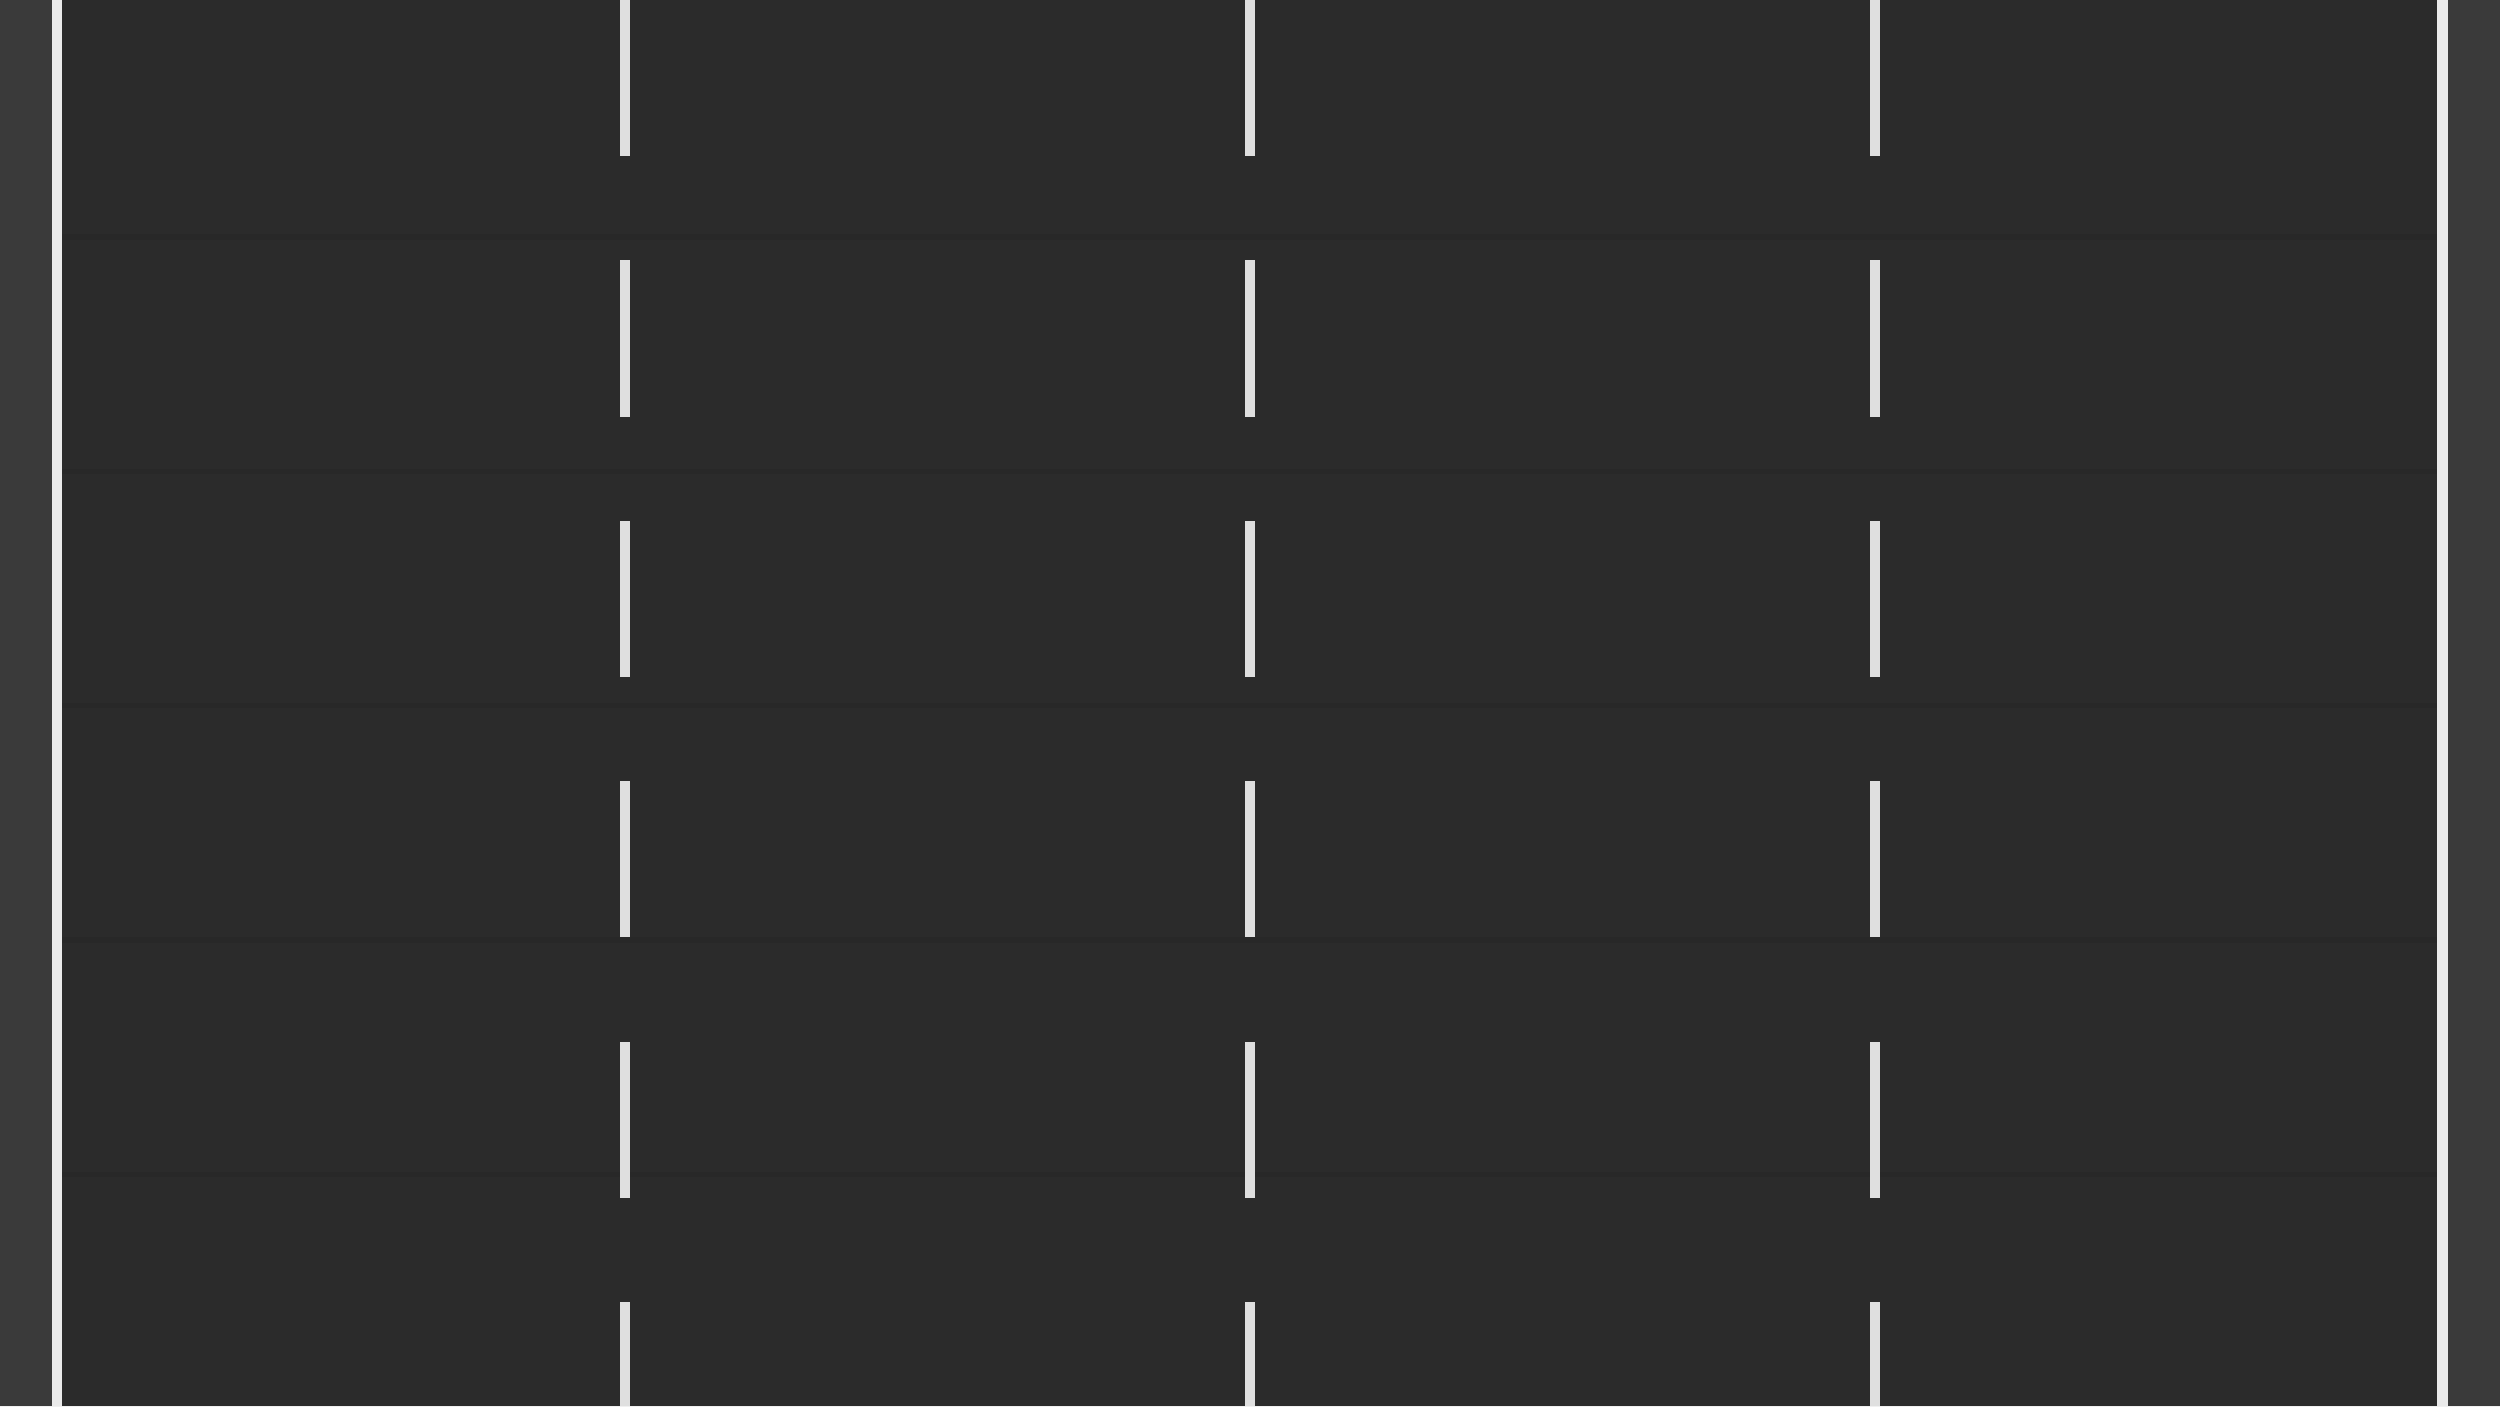
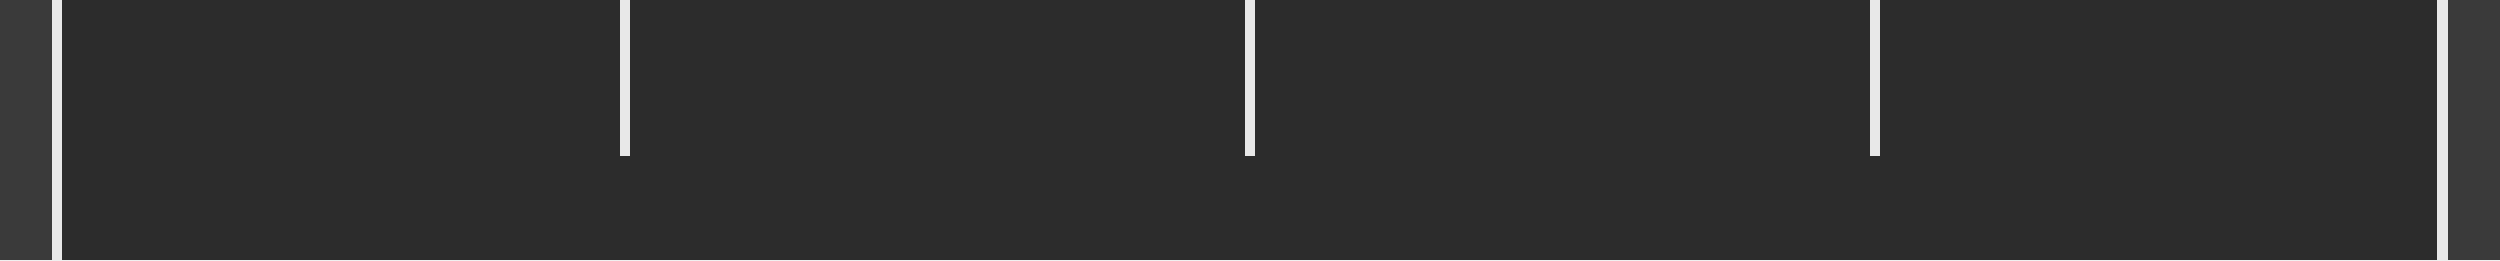
- <svg xmlns="http://www.w3.org/2000/svg" viewBox="0 0 960 540" width="960" height="540" shape-rendering="crispEdges">
-   <rect width="960" height="540" fill="#2a2a2a" />
-   <rect x="0" y="0" width="960" height="540" fill="#2d2d2d" opacity="0.4" />
-   <rect x="0" y="90" width="960" height="2" fill="#262626" opacity="0.6" />
-   <rect x="0" y="180" width="960" height="2" fill="#262626" opacity="0.6" />
-   <rect x="0" y="270" width="960" height="2" fill="#262626" opacity="0.6" />
-   <rect x="0" y="360" width="960" height="2" fill="#262626" opacity="0.6" />
-   <rect x="0" y="450" width="960" height="2" fill="#262626" opacity="0.6" />
-   <rect x="0" y="0" width="20" height="540" fill="#3a3a3a" />
-   <rect x="20" y="0" width="4" height="540" fill="#ffffff" opacity="0.9" />
-   <rect x="940" y="0" width="20" height="540" fill="#3a3a3a" />
-   <rect x="936" y="0" width="4" height="540" fill="#ffffff" opacity="0.9" />
-   <rect x="238" y="0" width="4" height="60" fill="#ffffff" opacity="0.85" />
-   <rect x="238" y="100" width="4" height="60" fill="#ffffff" opacity="0.85" />
-   <rect x="238" y="200" width="4" height="60" fill="#ffffff" opacity="0.85" />
-   <rect x="238" y="300" width="4" height="60" fill="#ffffff" opacity="0.85" />
-   <rect x="238" y="400" width="4" height="60" fill="#ffffff" opacity="0.85" />
-   <rect x="238" y="500" width="4" height="40" fill="#ffffff" opacity="0.85" />
-   <rect x="478" y="0" width="4" height="60" fill="#ffffff" opacity="0.85" />
-   <rect x="478" y="100" width="4" height="60" fill="#ffffff" opacity="0.85" />
-   <rect x="478" y="200" width="4" height="60" fill="#ffffff" opacity="0.85" />
-   <rect x="478" y="300" width="4" height="60" fill="#ffffff" opacity="0.85" />
-   <rect x="478" y="400" width="4" height="60" fill="#ffffff" opacity="0.85" />
-   <rect x="478" y="500" width="4" height="40" fill="#ffffff" opacity="0.85" />
-   <rect x="718" y="0" width="4" height="60" fill="#ffffff" opacity="0.85" />
-   <rect x="718" y="100" width="4" height="60" fill="#ffffff" opacity="0.85" />
-   <rect x="718" y="200" width="4" height="60" fill="#ffffff" opacity="0.85" />
-   <rect x="718" y="300" width="4" height="60" fill="#ffffff" opacity="0.85" />
-   <rect x="718" y="400" width="4" height="60" fill="#ffffff" opacity="0.85" />
-   <rect x="718" y="500" width="4" height="40" fill="#ffffff" opacity="0.85" />
+ <svg xmlns="http://www.w3.org/2000/svg" viewBox="0 0 960 100" width="960" height="100" shape-rendering="crispEdges">
+   <rect width="960" height="100" fill="#2c2c2c" />
+   <rect x="0" y="0" width="20" height="100" fill="#3a3a3a" />
+   <rect x="20" y="0" width="4" height="100" fill="#e8e8e8" />
+   <rect x="936" y="0" width="4" height="100" fill="#e8e8e8" />
+   <rect x="940" y="0" width="20" height="100" fill="#3a3a3a" />
+   <rect x="238" y="0" width="4" height="60" fill="#e8e8e8" />
+   <rect x="478" y="0" width="4" height="60" fill="#e8e8e8" />
+   <rect x="718" y="0" width="4" height="60" fill="#e8e8e8" />
</svg>
